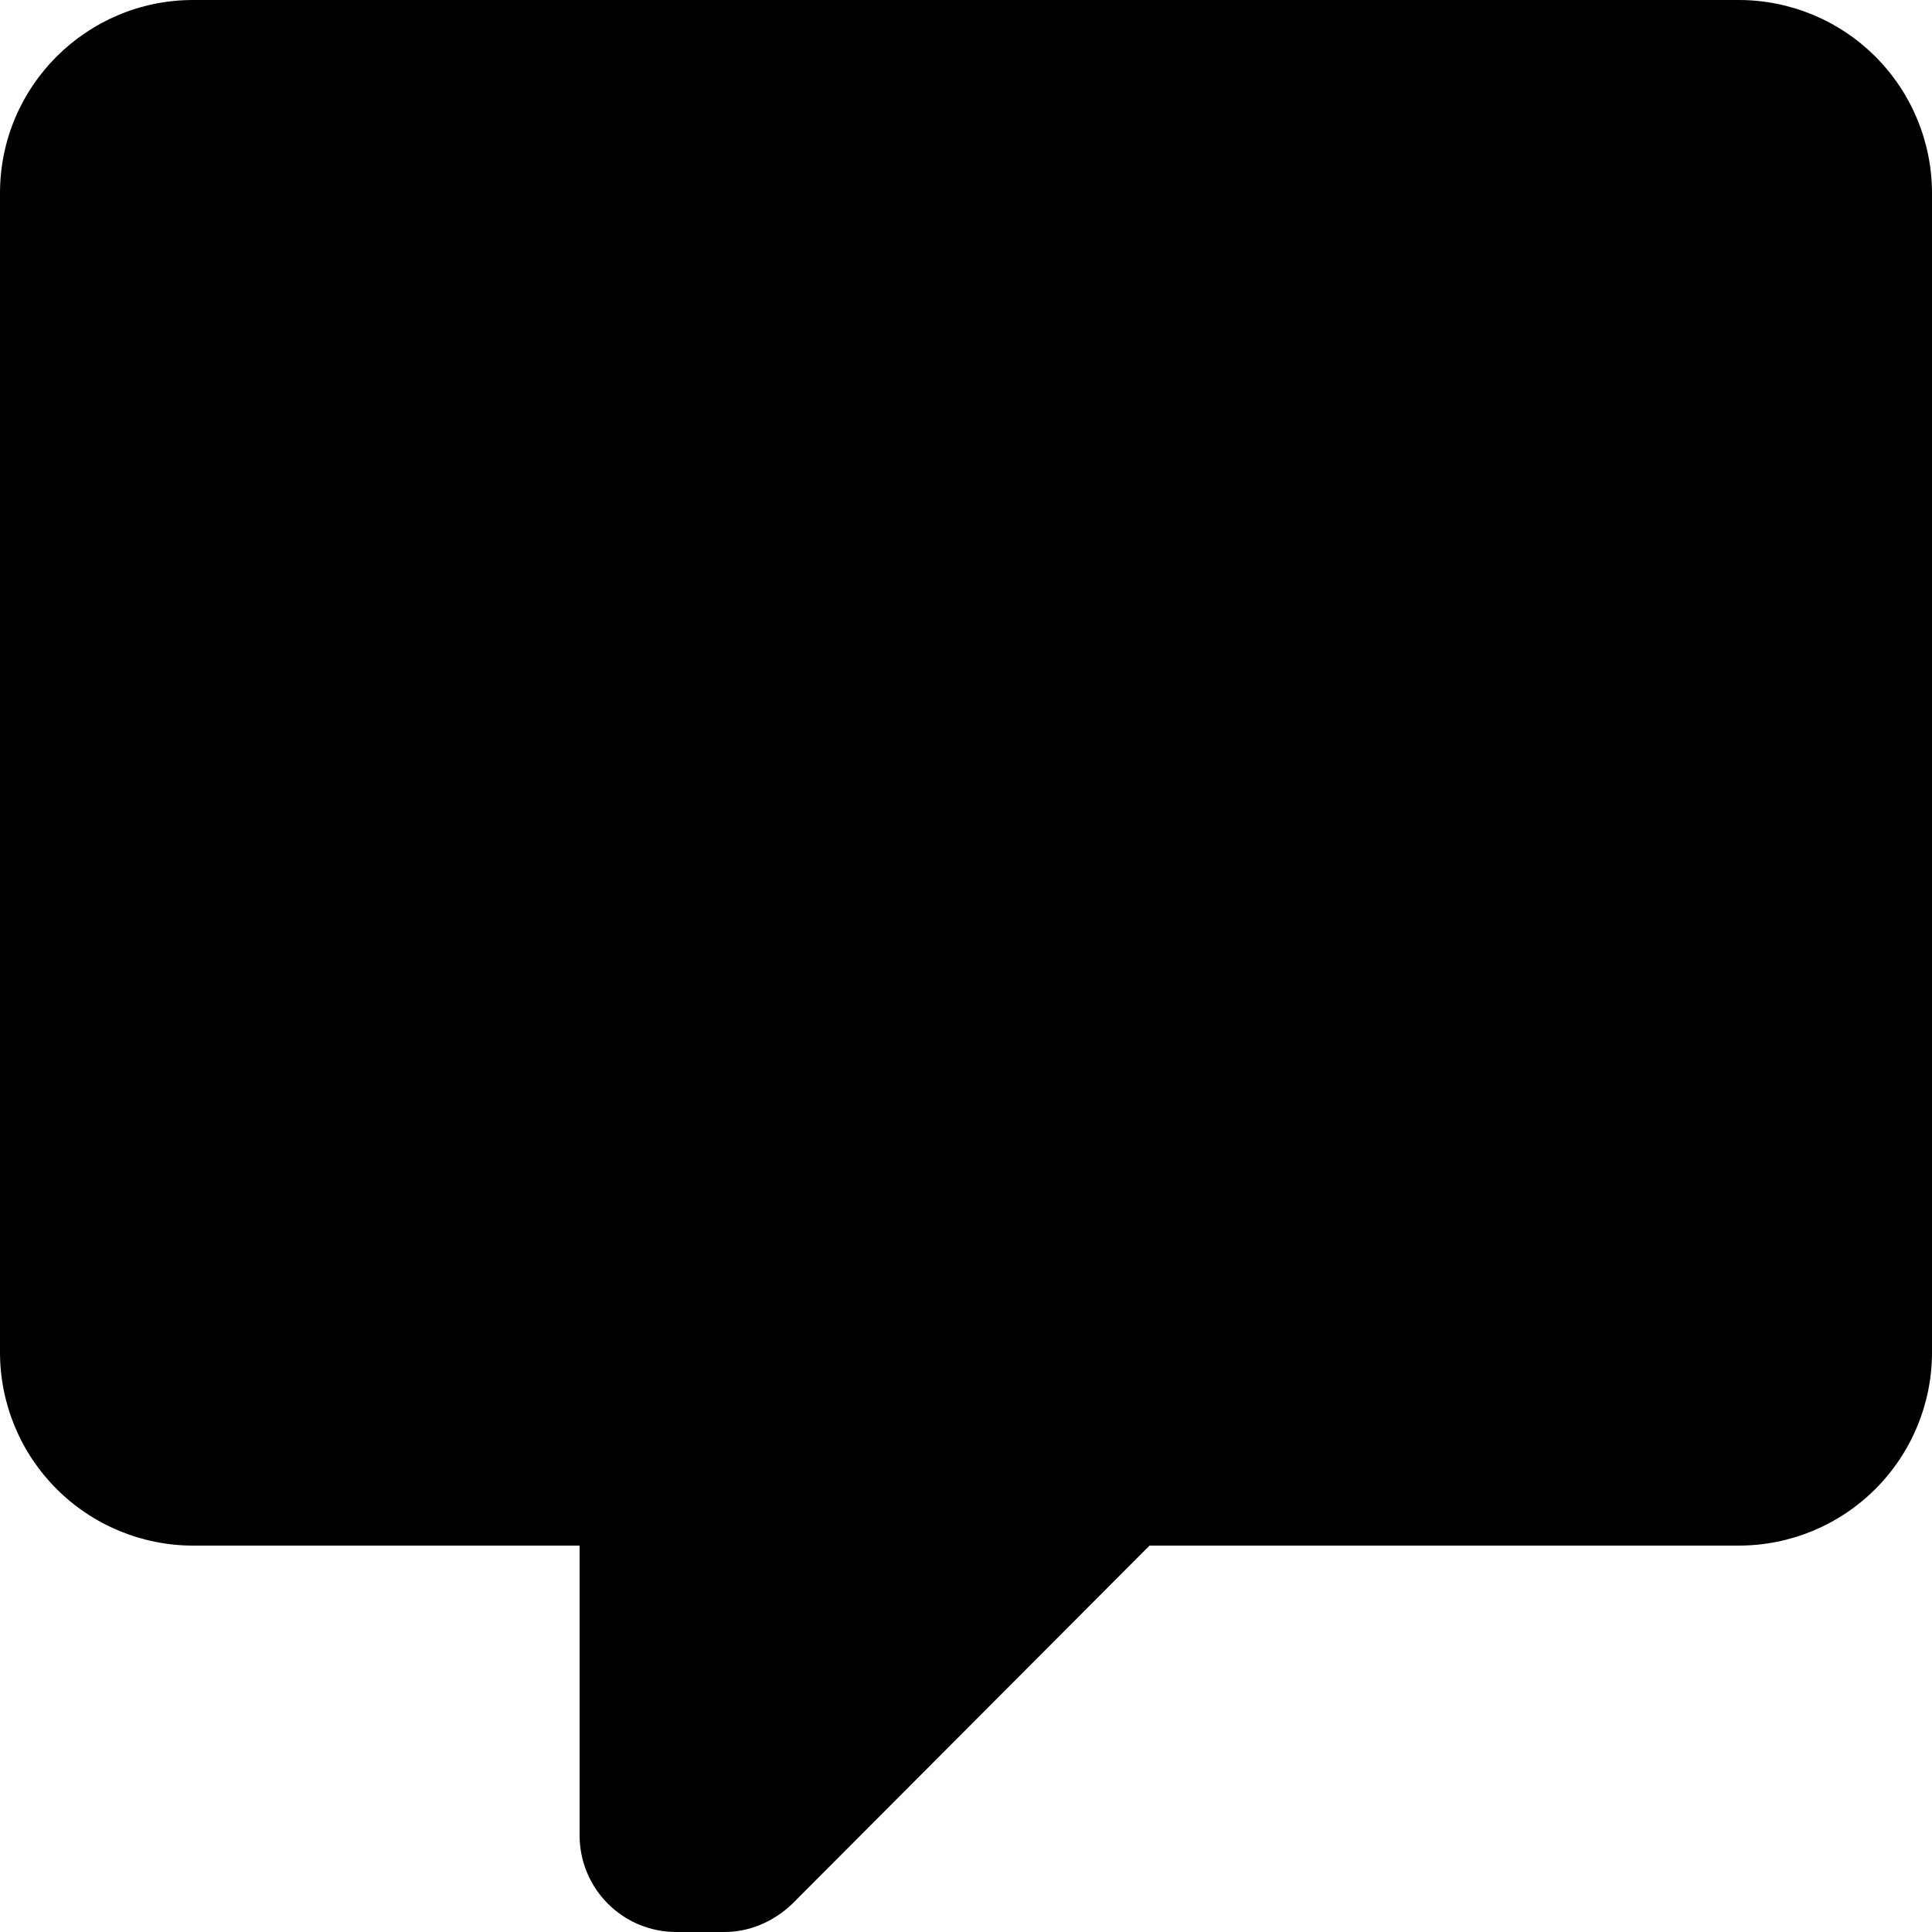
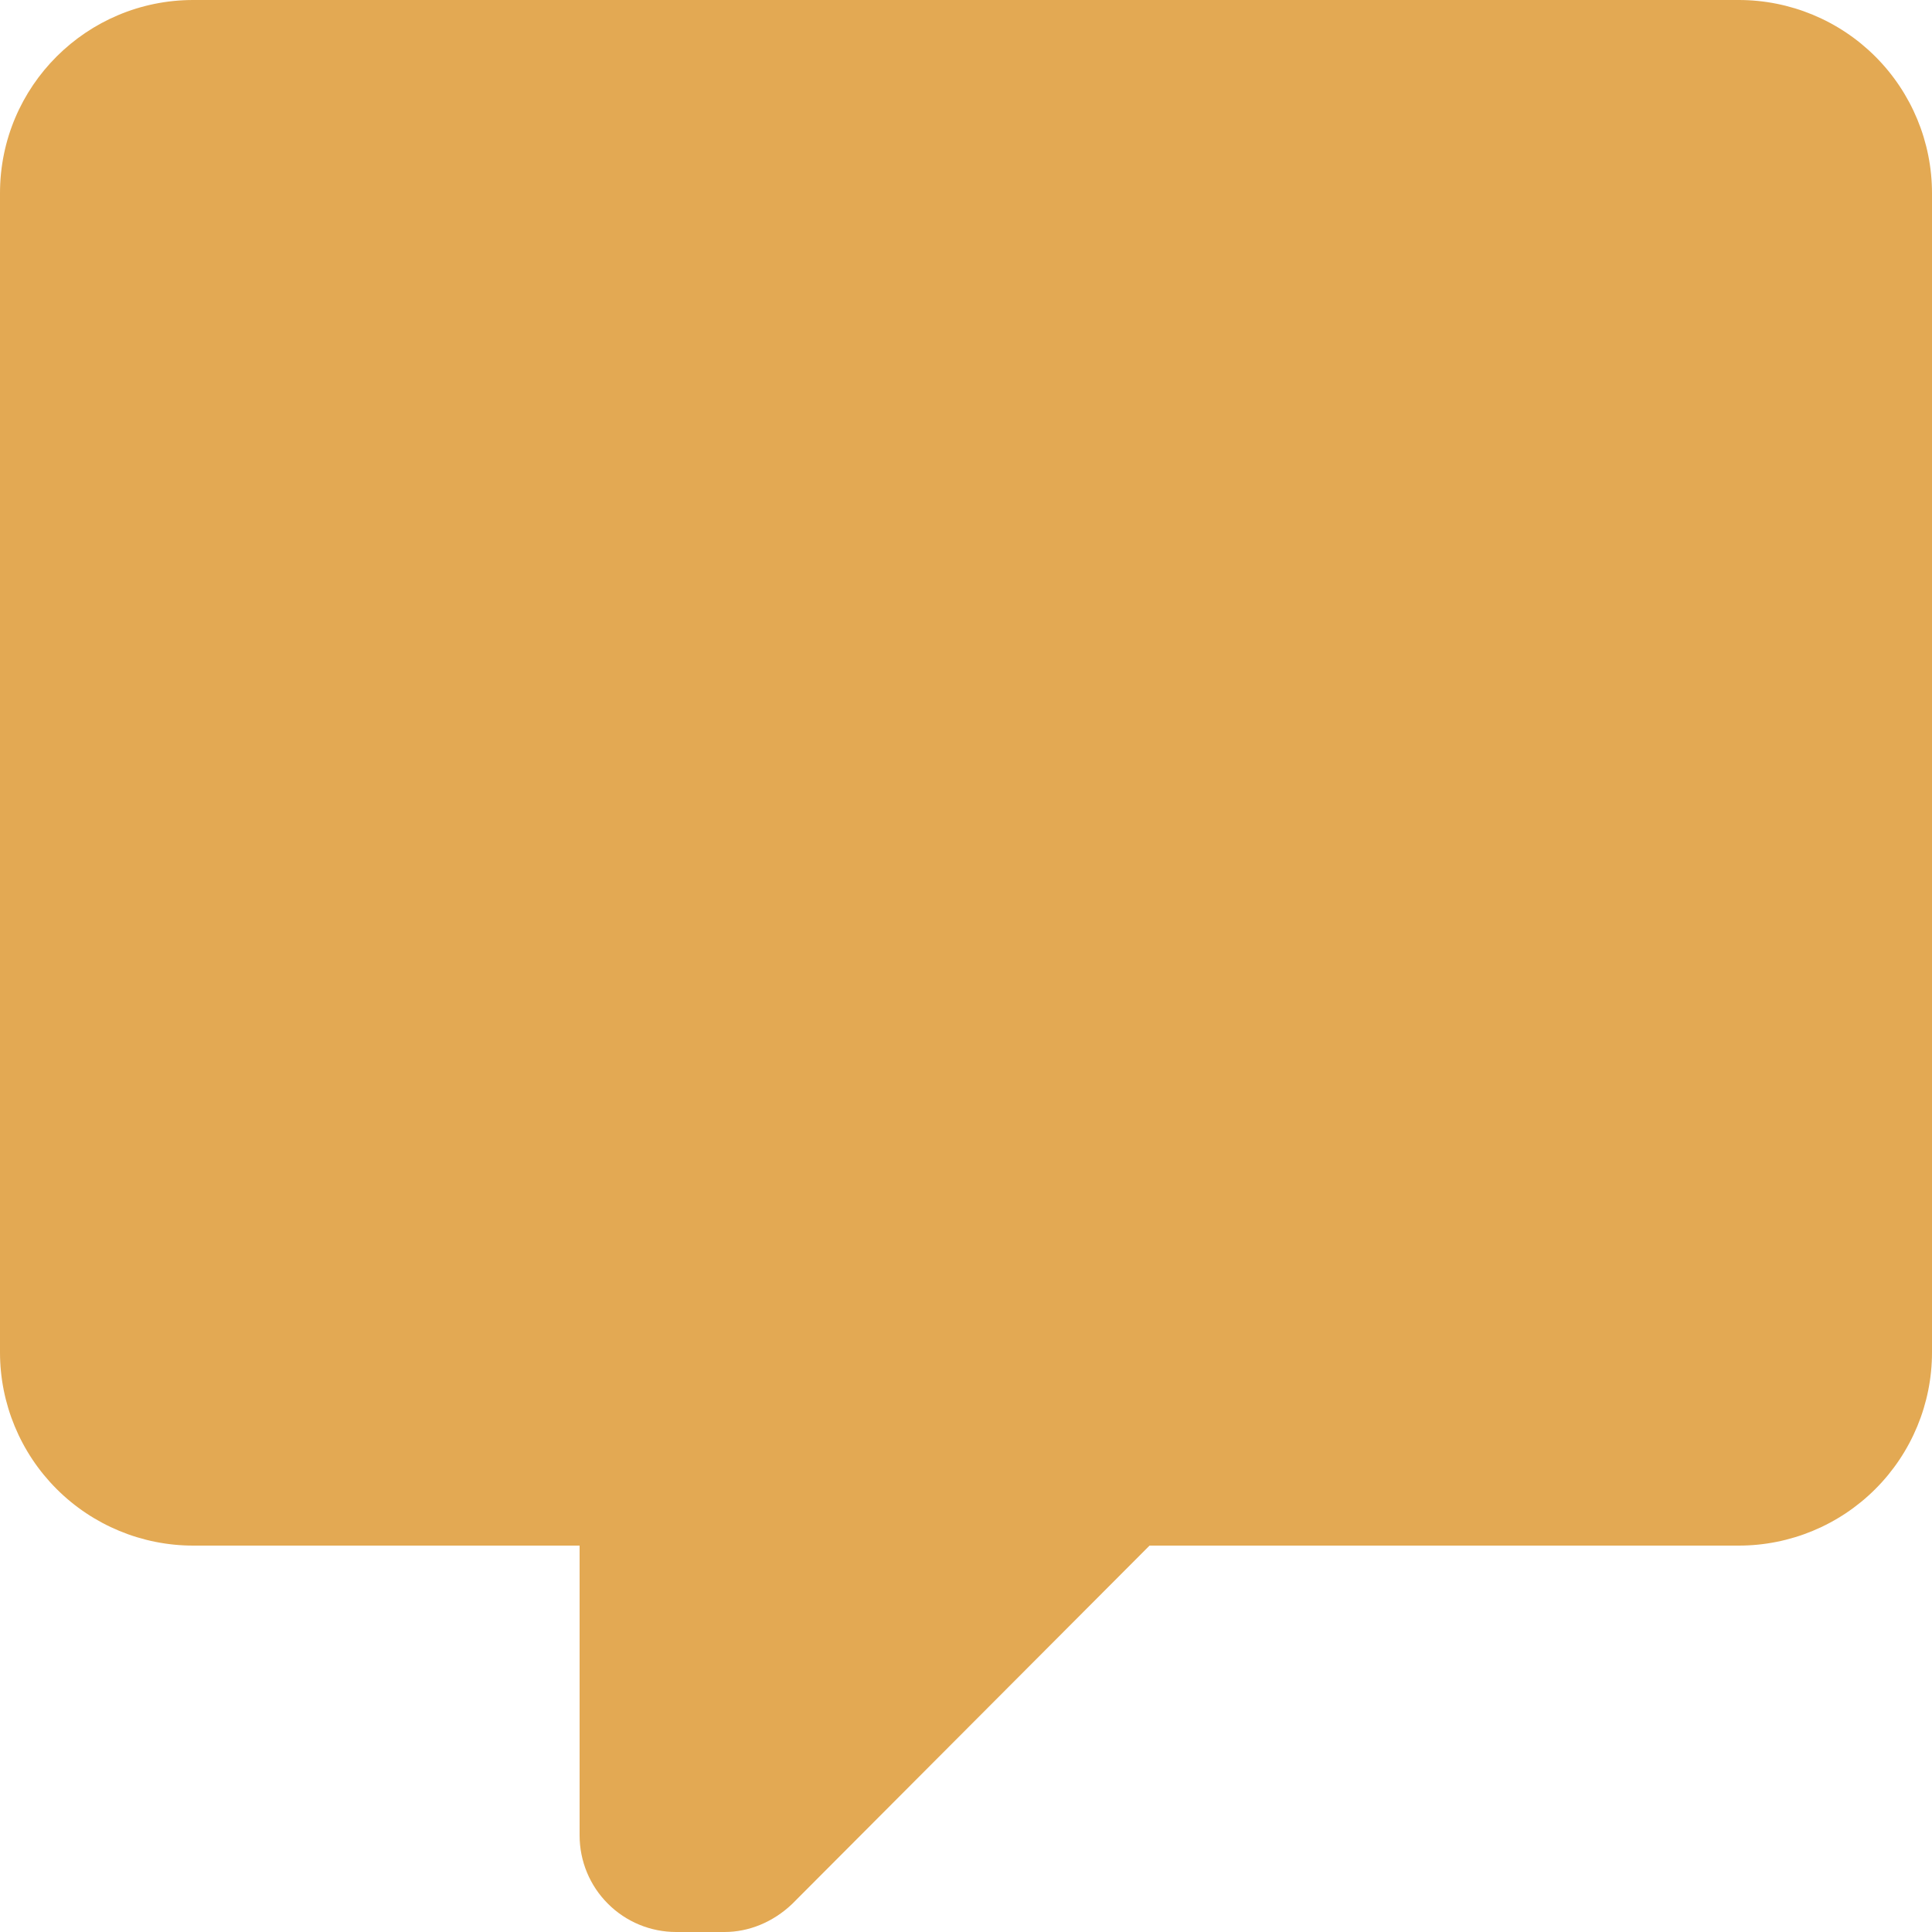
- <svg xmlns="http://www.w3.org/2000/svg" viewBox="0 0 20 20" fill="none">
-   <path d="M7 20C6.735 20 6.48 19.895 6.293 19.707C6.105 19.52 6 19.265 6 19V16H2C1.47 16 0.961 15.789 0.586 15.414C0.211 15.039 0 14.53 0 14V2C0 0.89 0.9 0 2 0H18C18.53 0 19.039 0.211 19.414 0.586C19.789 0.961 20 1.47 20 2V14C20 14.53 19.789 15.039 19.414 15.414C19.039 15.789 18.53 16 18 16H11.9L8.2 19.71C8 19.9 7.75 20 7.5 20H7Z" fill="currentColor" />
+ <svg xmlns="http://www.w3.org/2000/svg" width="20" height="20" viewBox="0 0 20 20" fill="none">
+   <path d="M7 20C6.735 20 6.48 19.895 6.293 19.707C6.105 19.52 6 19.265 6 19V16H2C1.47 16 0.961 15.789 0.586 15.414C0.211 15.039 0 14.53 0 14V2C0 0.89 0.9 0 2 0H18C18.53 0 19.039 0.211 19.414 0.586C19.789 0.961 20 1.47 20 2V14C20 14.53 19.789 15.039 19.414 15.414C19.039 15.789 18.53 16 18 16H11.9L8.2 19.71C8 19.9 7.75 20 7.5 20H7Z" fill="#E3A953" />
</svg>
